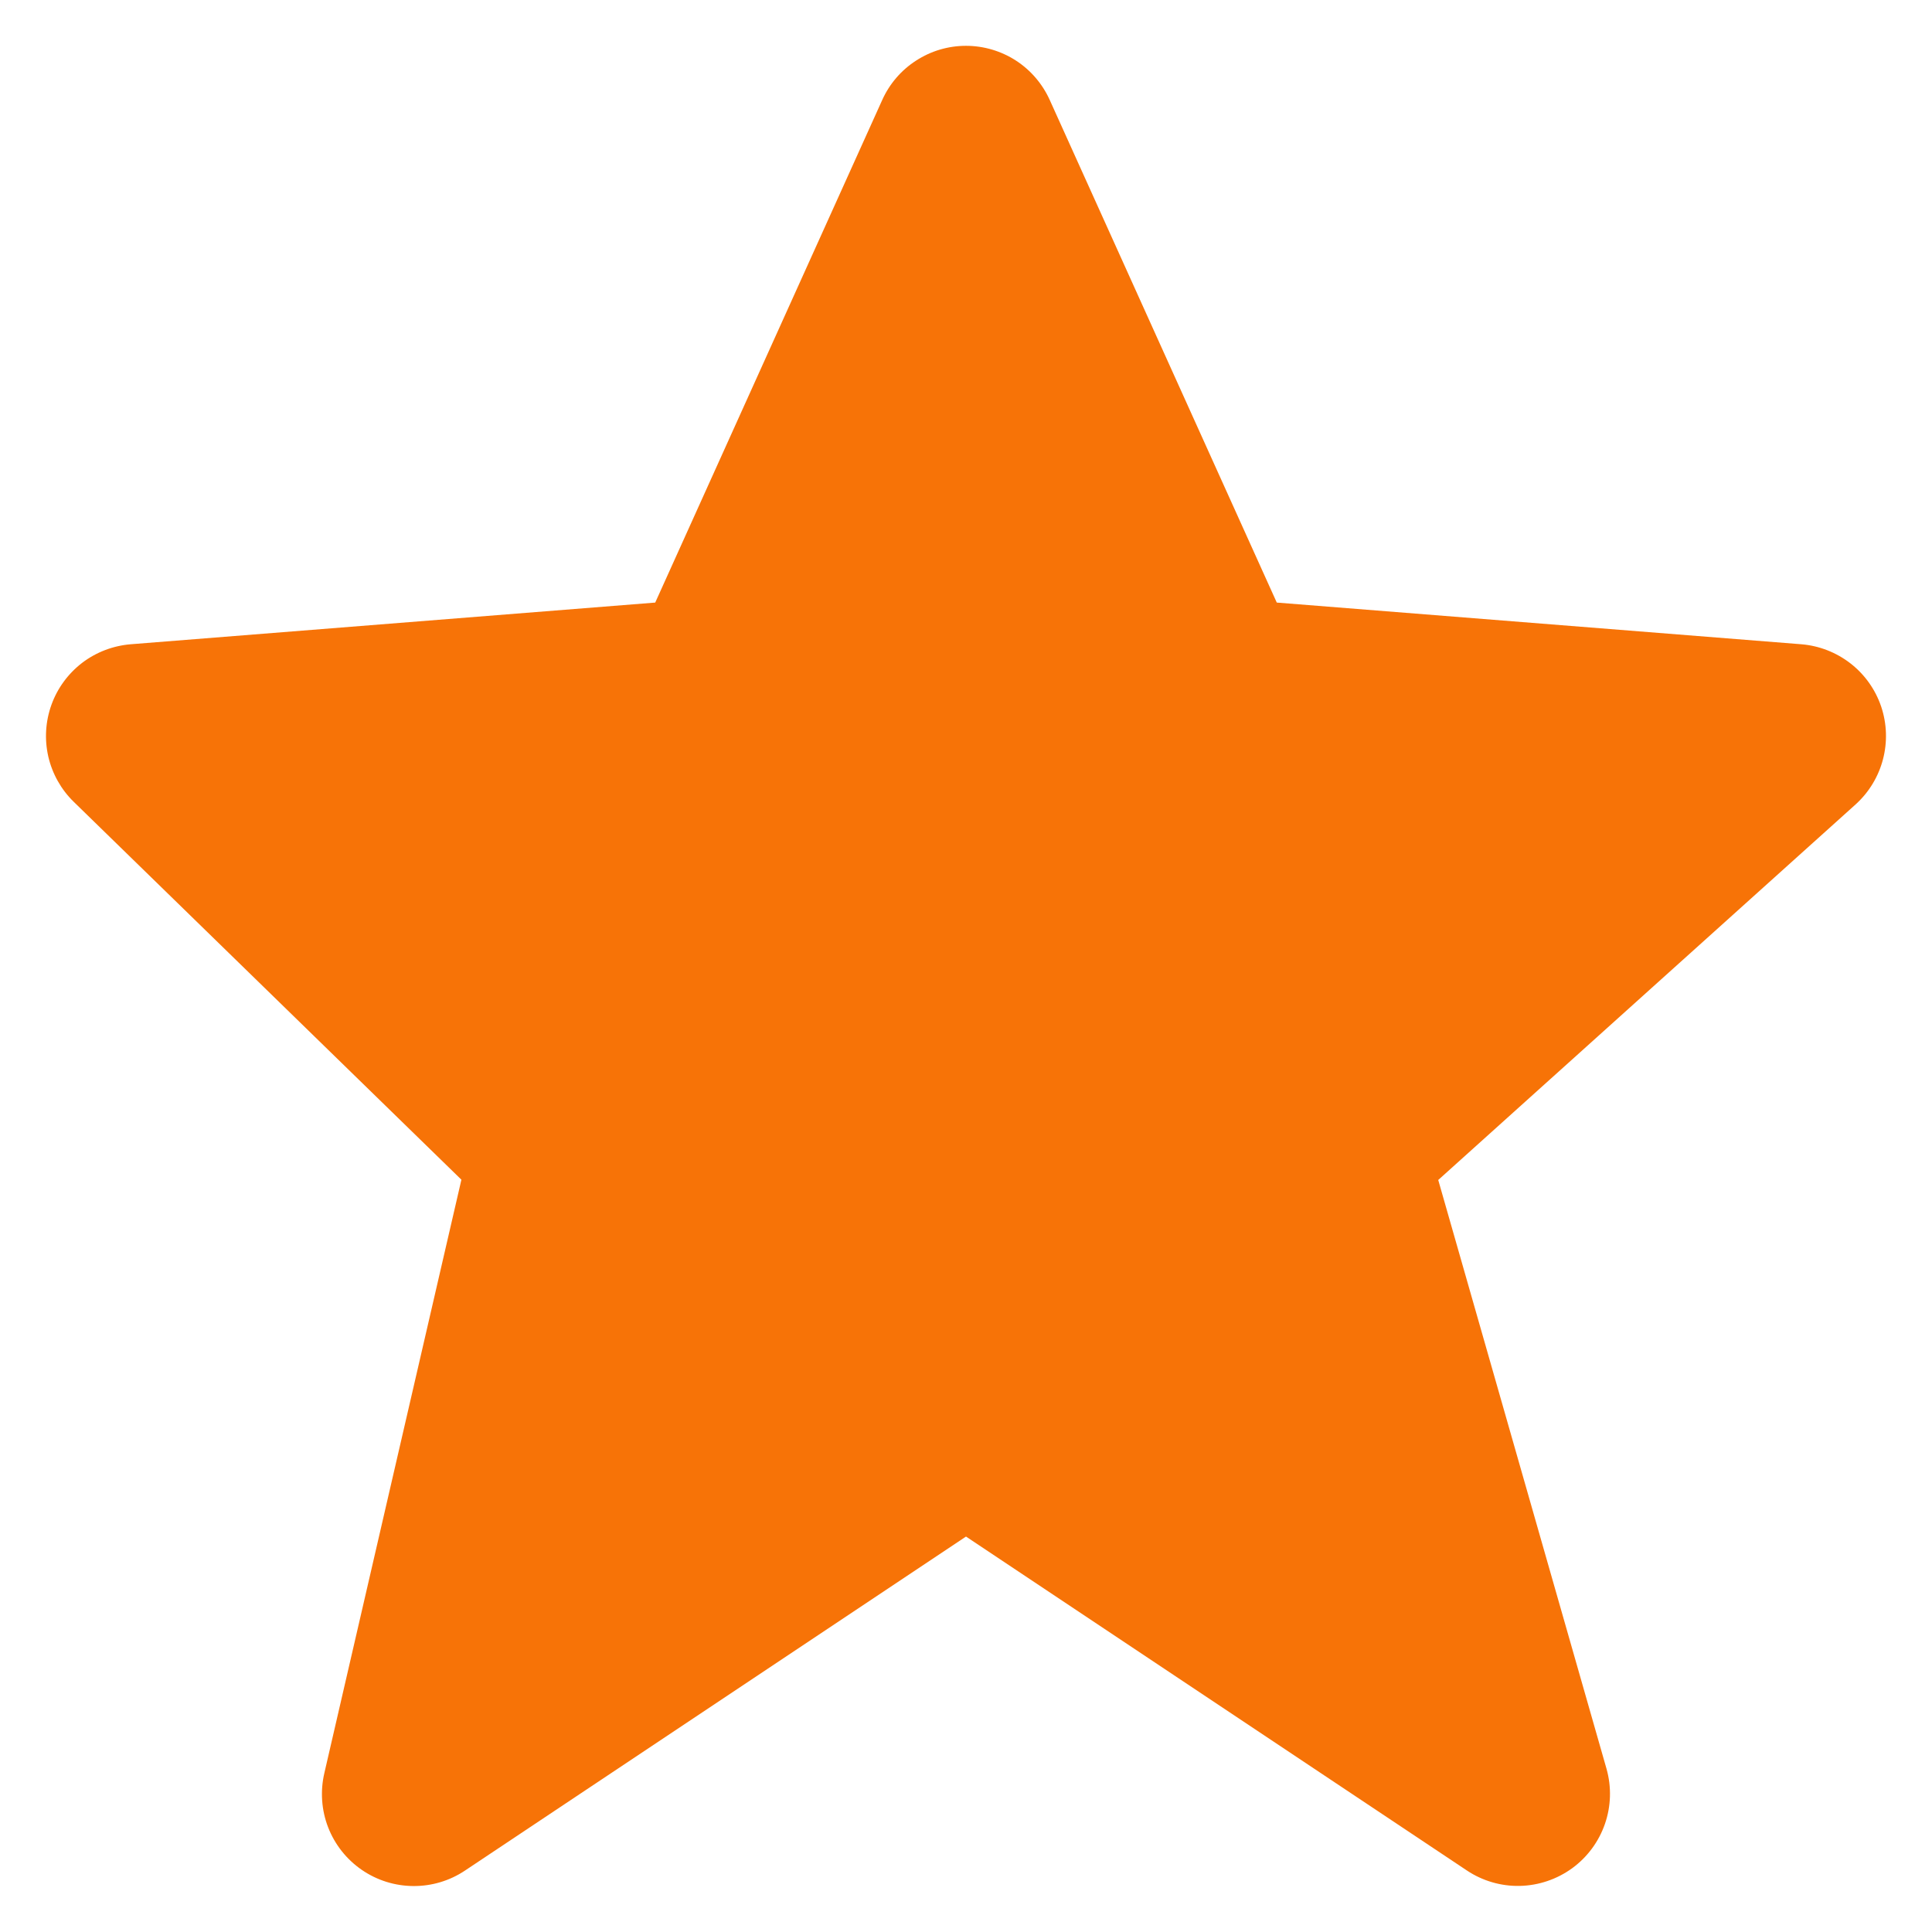
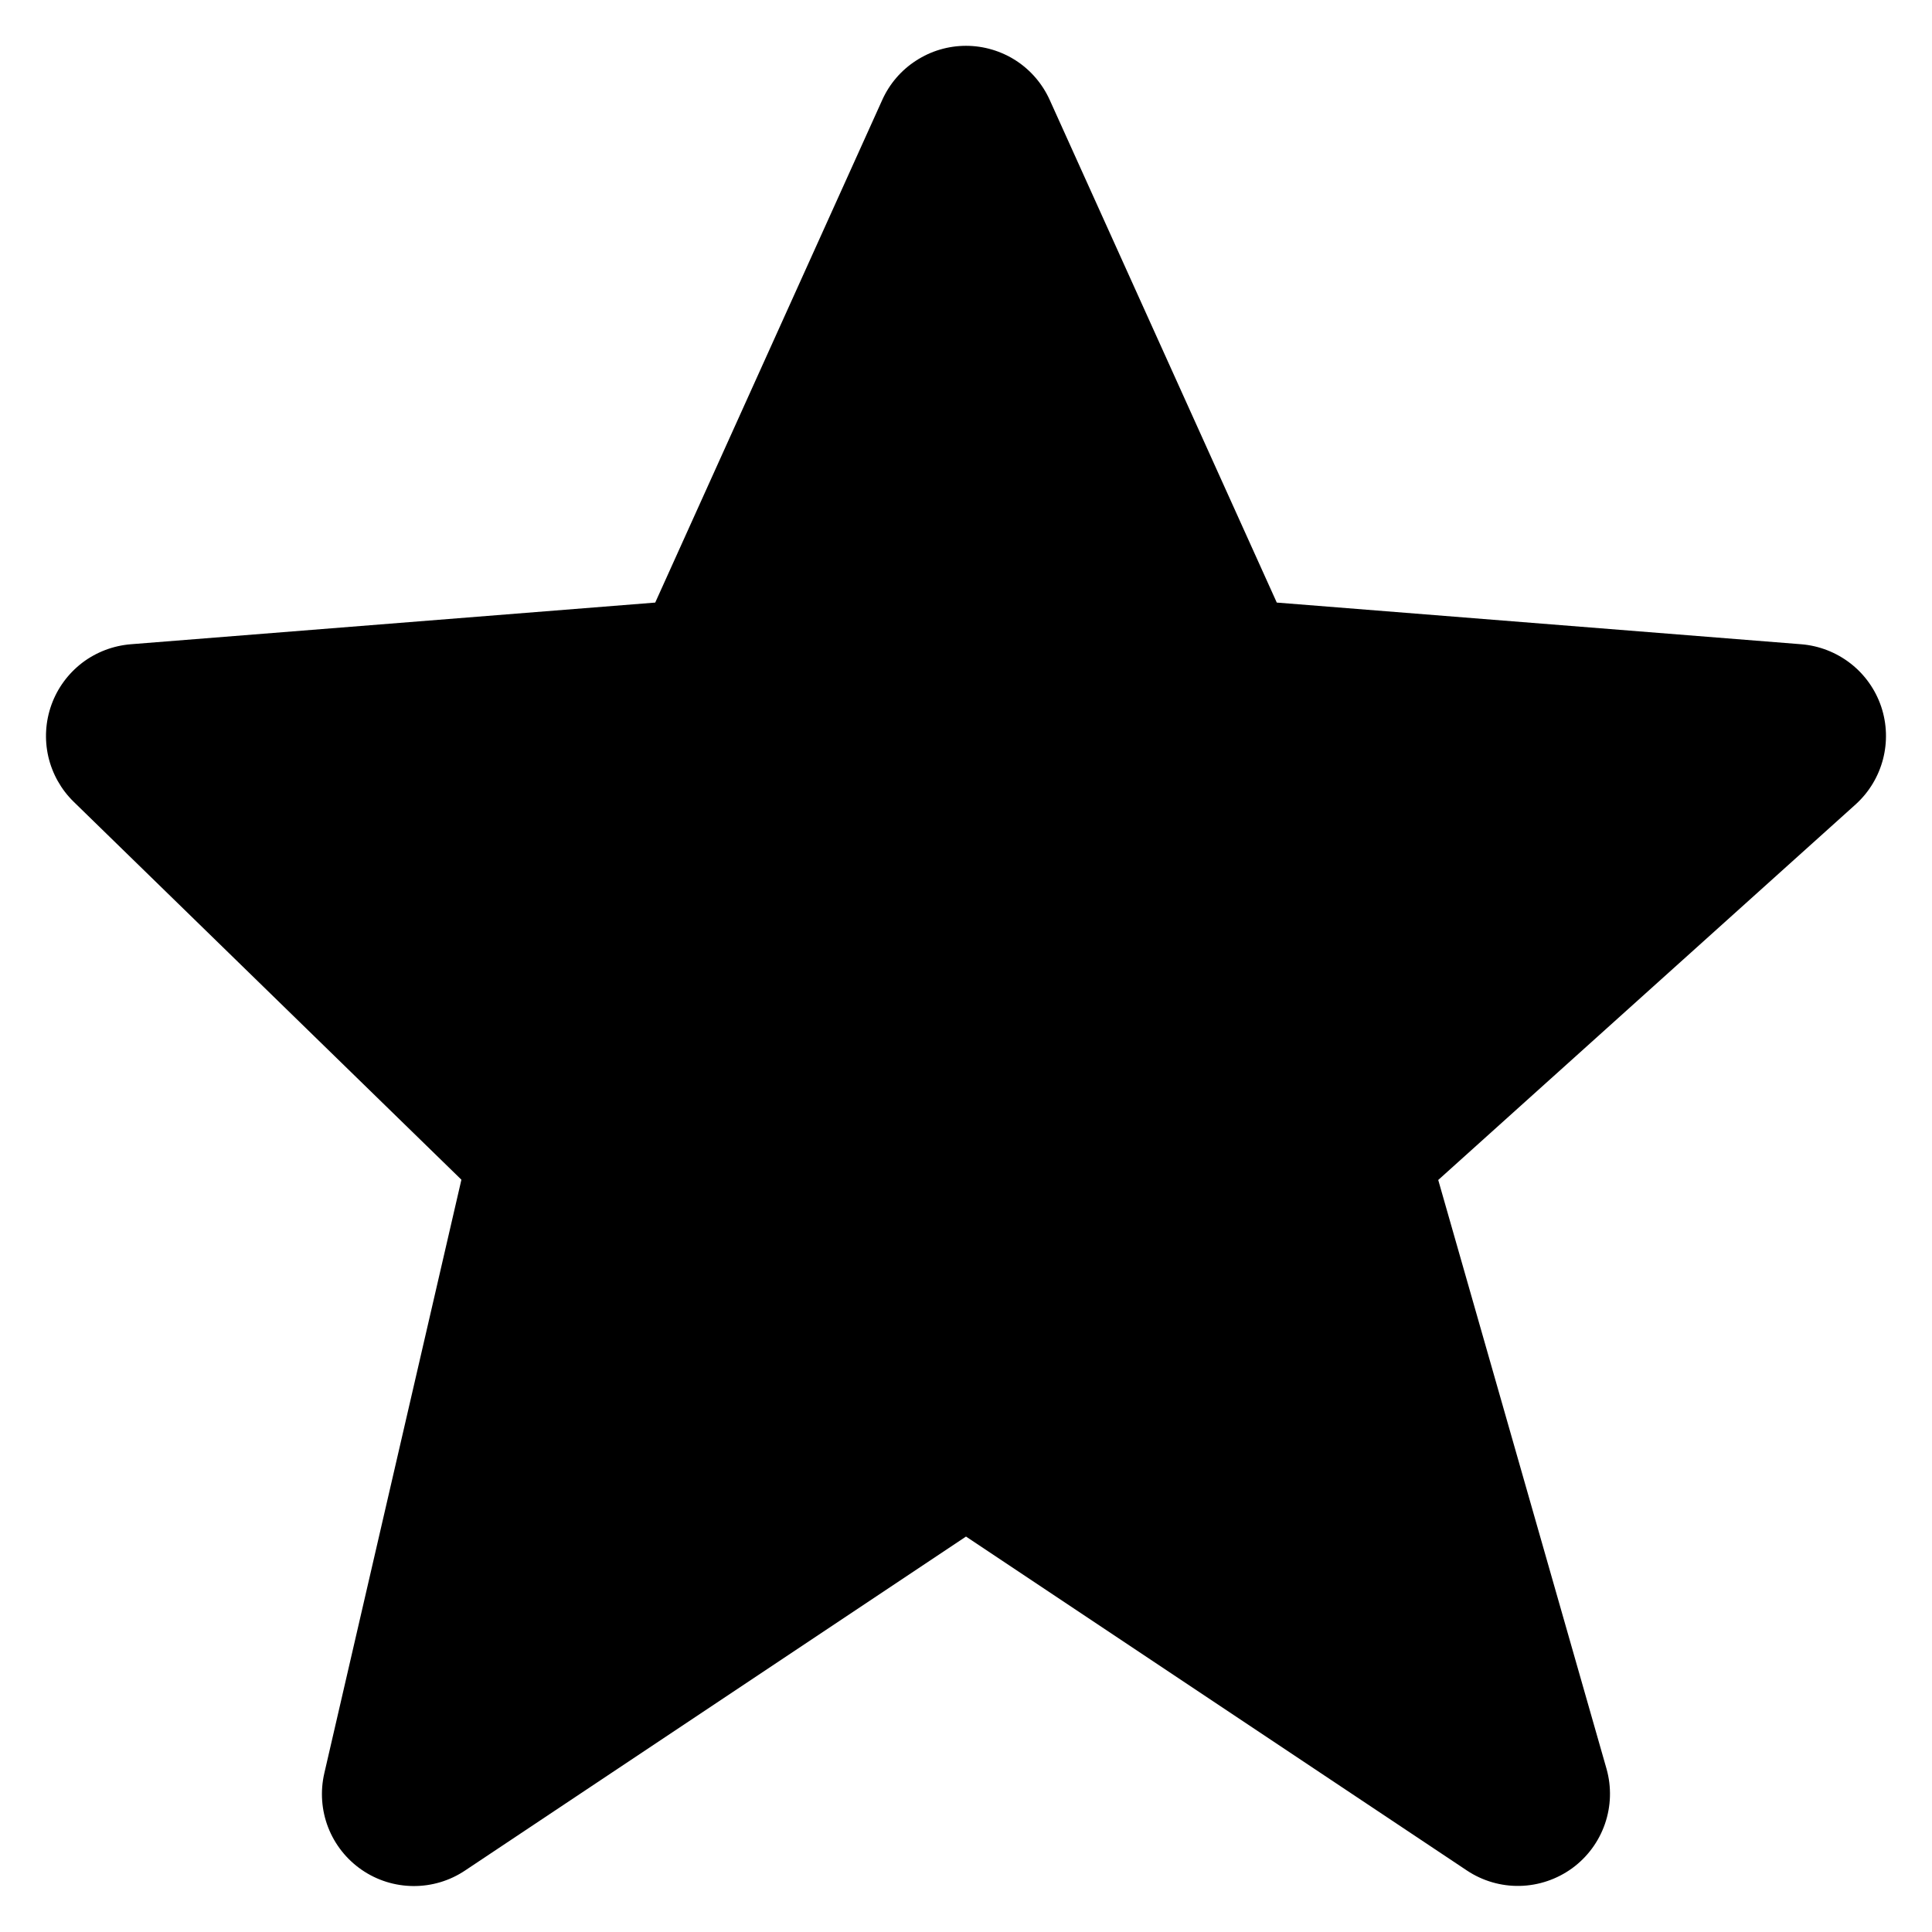
<svg xmlns="http://www.w3.org/2000/svg" width="28" height="28" viewBox="0 0 28 28" fill="none">
-   <path d="M27.263 10.239C27.179 9.992 27.025 9.775 26.819 9.615C26.613 9.455 26.365 9.358 26.105 9.337L18.504 8.733L15.215 1.452C15.11 1.218 14.94 1.018 14.724 0.878C14.509 0.739 14.257 0.664 14 0.664C13.744 0.664 13.492 0.738 13.277 0.878C13.061 1.017 12.89 1.216 12.785 1.451L9.496 8.733L1.895 9.337C1.639 9.358 1.395 9.451 1.191 9.606C0.988 9.762 0.833 9.972 0.746 10.213C0.659 10.454 0.643 10.715 0.7 10.965C0.758 11.215 0.886 11.443 1.069 11.621L6.687 17.097L4.7 25.7C4.64 25.96 4.659 26.233 4.755 26.482C4.852 26.732 5.021 26.946 5.241 27.098C5.461 27.25 5.721 27.332 5.989 27.334C6.256 27.336 6.518 27.258 6.74 27.109L14 22.269L21.26 27.109C21.487 27.26 21.755 27.338 22.027 27.332C22.3 27.326 22.564 27.236 22.785 27.076C23.005 26.915 23.171 26.691 23.26 26.433C23.349 26.176 23.357 25.897 23.283 25.635L20.844 17.101L26.892 11.659C27.288 11.301 27.433 10.744 27.263 10.239Z" fill="#F77307" />
+   <path d="M27.263 10.239C27.179 9.992 27.025 9.775 26.819 9.615C26.613 9.455 26.365 9.358 26.105 9.337L18.504 8.733L15.215 1.452C15.11 1.218 14.94 1.018 14.724 0.878C14.509 0.739 14.257 0.664 14 0.664C13.744 0.664 13.492 0.738 13.277 0.878C13.061 1.017 12.89 1.216 12.785 1.451L9.496 8.733L1.895 9.337C1.639 9.358 1.395 9.451 1.191 9.606C0.988 9.762 0.833 9.972 0.746 10.213C0.659 10.454 0.643 10.715 0.7 10.965C0.758 11.215 0.886 11.443 1.069 11.621L6.687 17.097L4.7 25.7C4.64 25.96 4.659 26.233 4.755 26.482C4.852 26.732 5.021 26.946 5.241 27.098C5.461 27.25 5.721 27.332 5.989 27.334C6.256 27.336 6.518 27.258 6.74 27.109L14 22.269L21.26 27.109C21.487 27.26 21.755 27.338 22.027 27.332C22.3 27.326 22.564 27.236 22.785 27.076C23.005 26.915 23.171 26.691 23.26 26.433C23.349 26.176 23.357 25.897 23.283 25.635L20.844 17.101L26.892 11.659C27.288 11.301 27.433 10.744 27.263 10.239Z" fill="currentColor" />
</svg>
